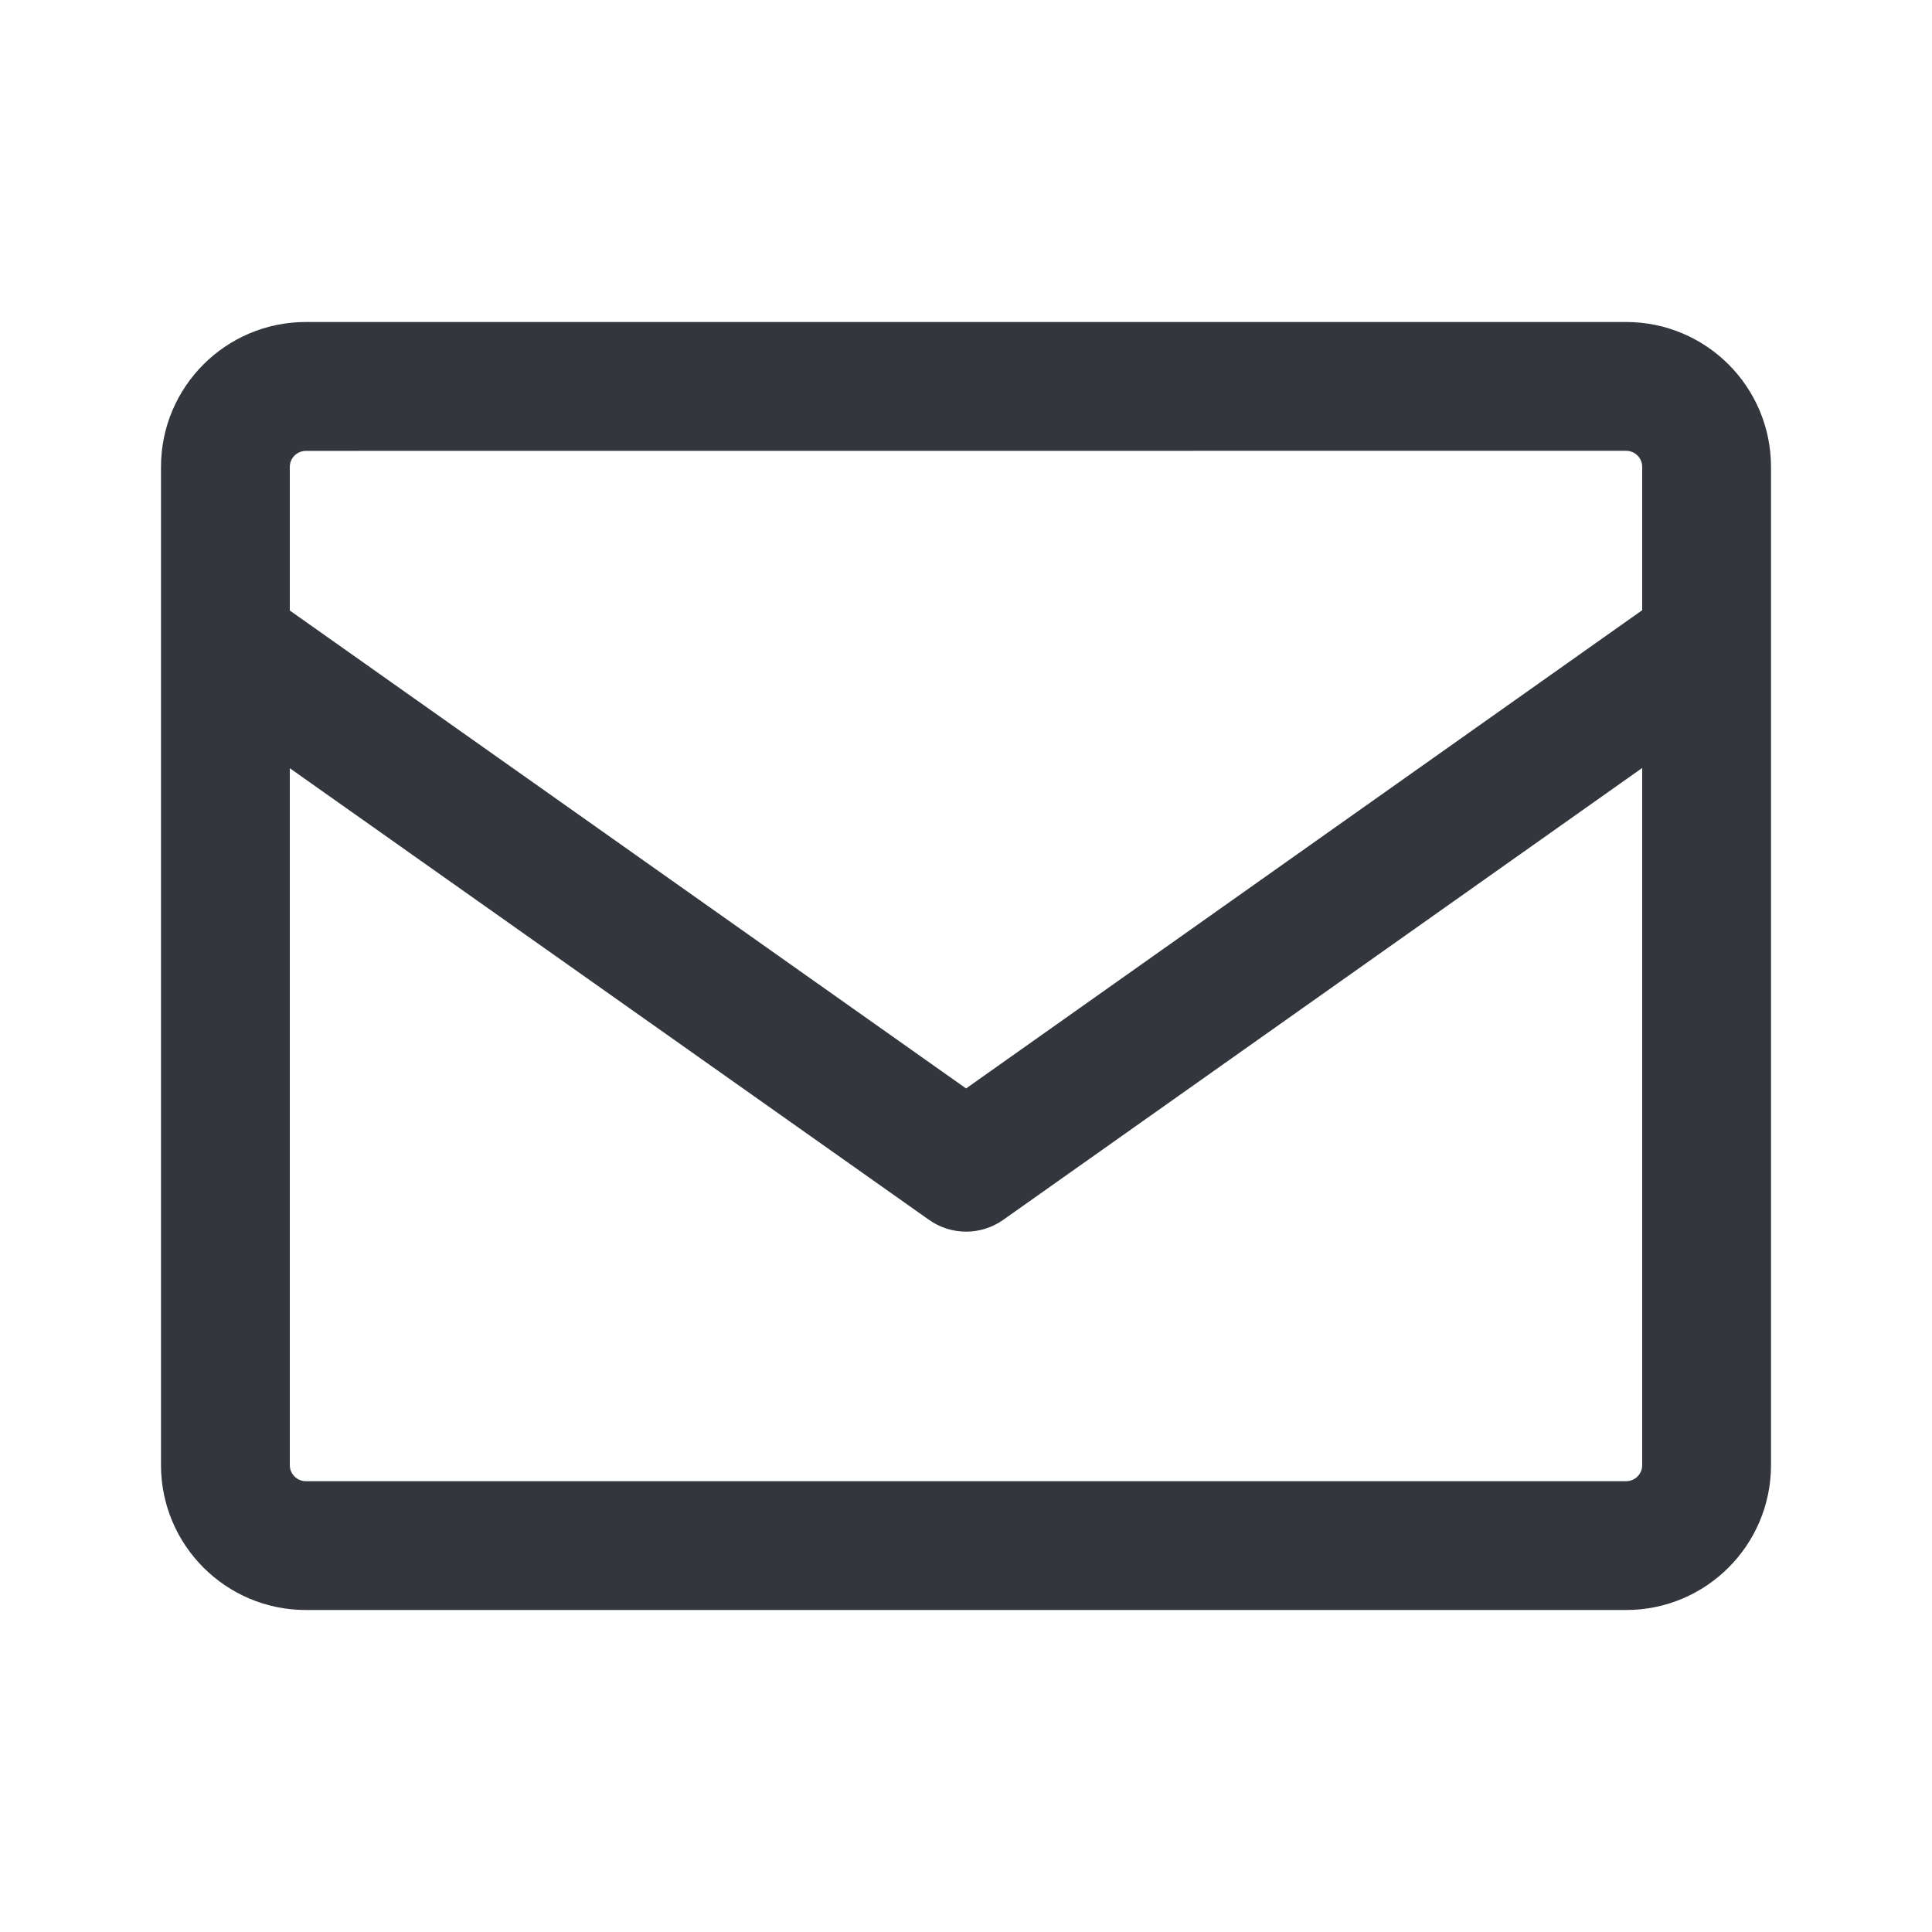
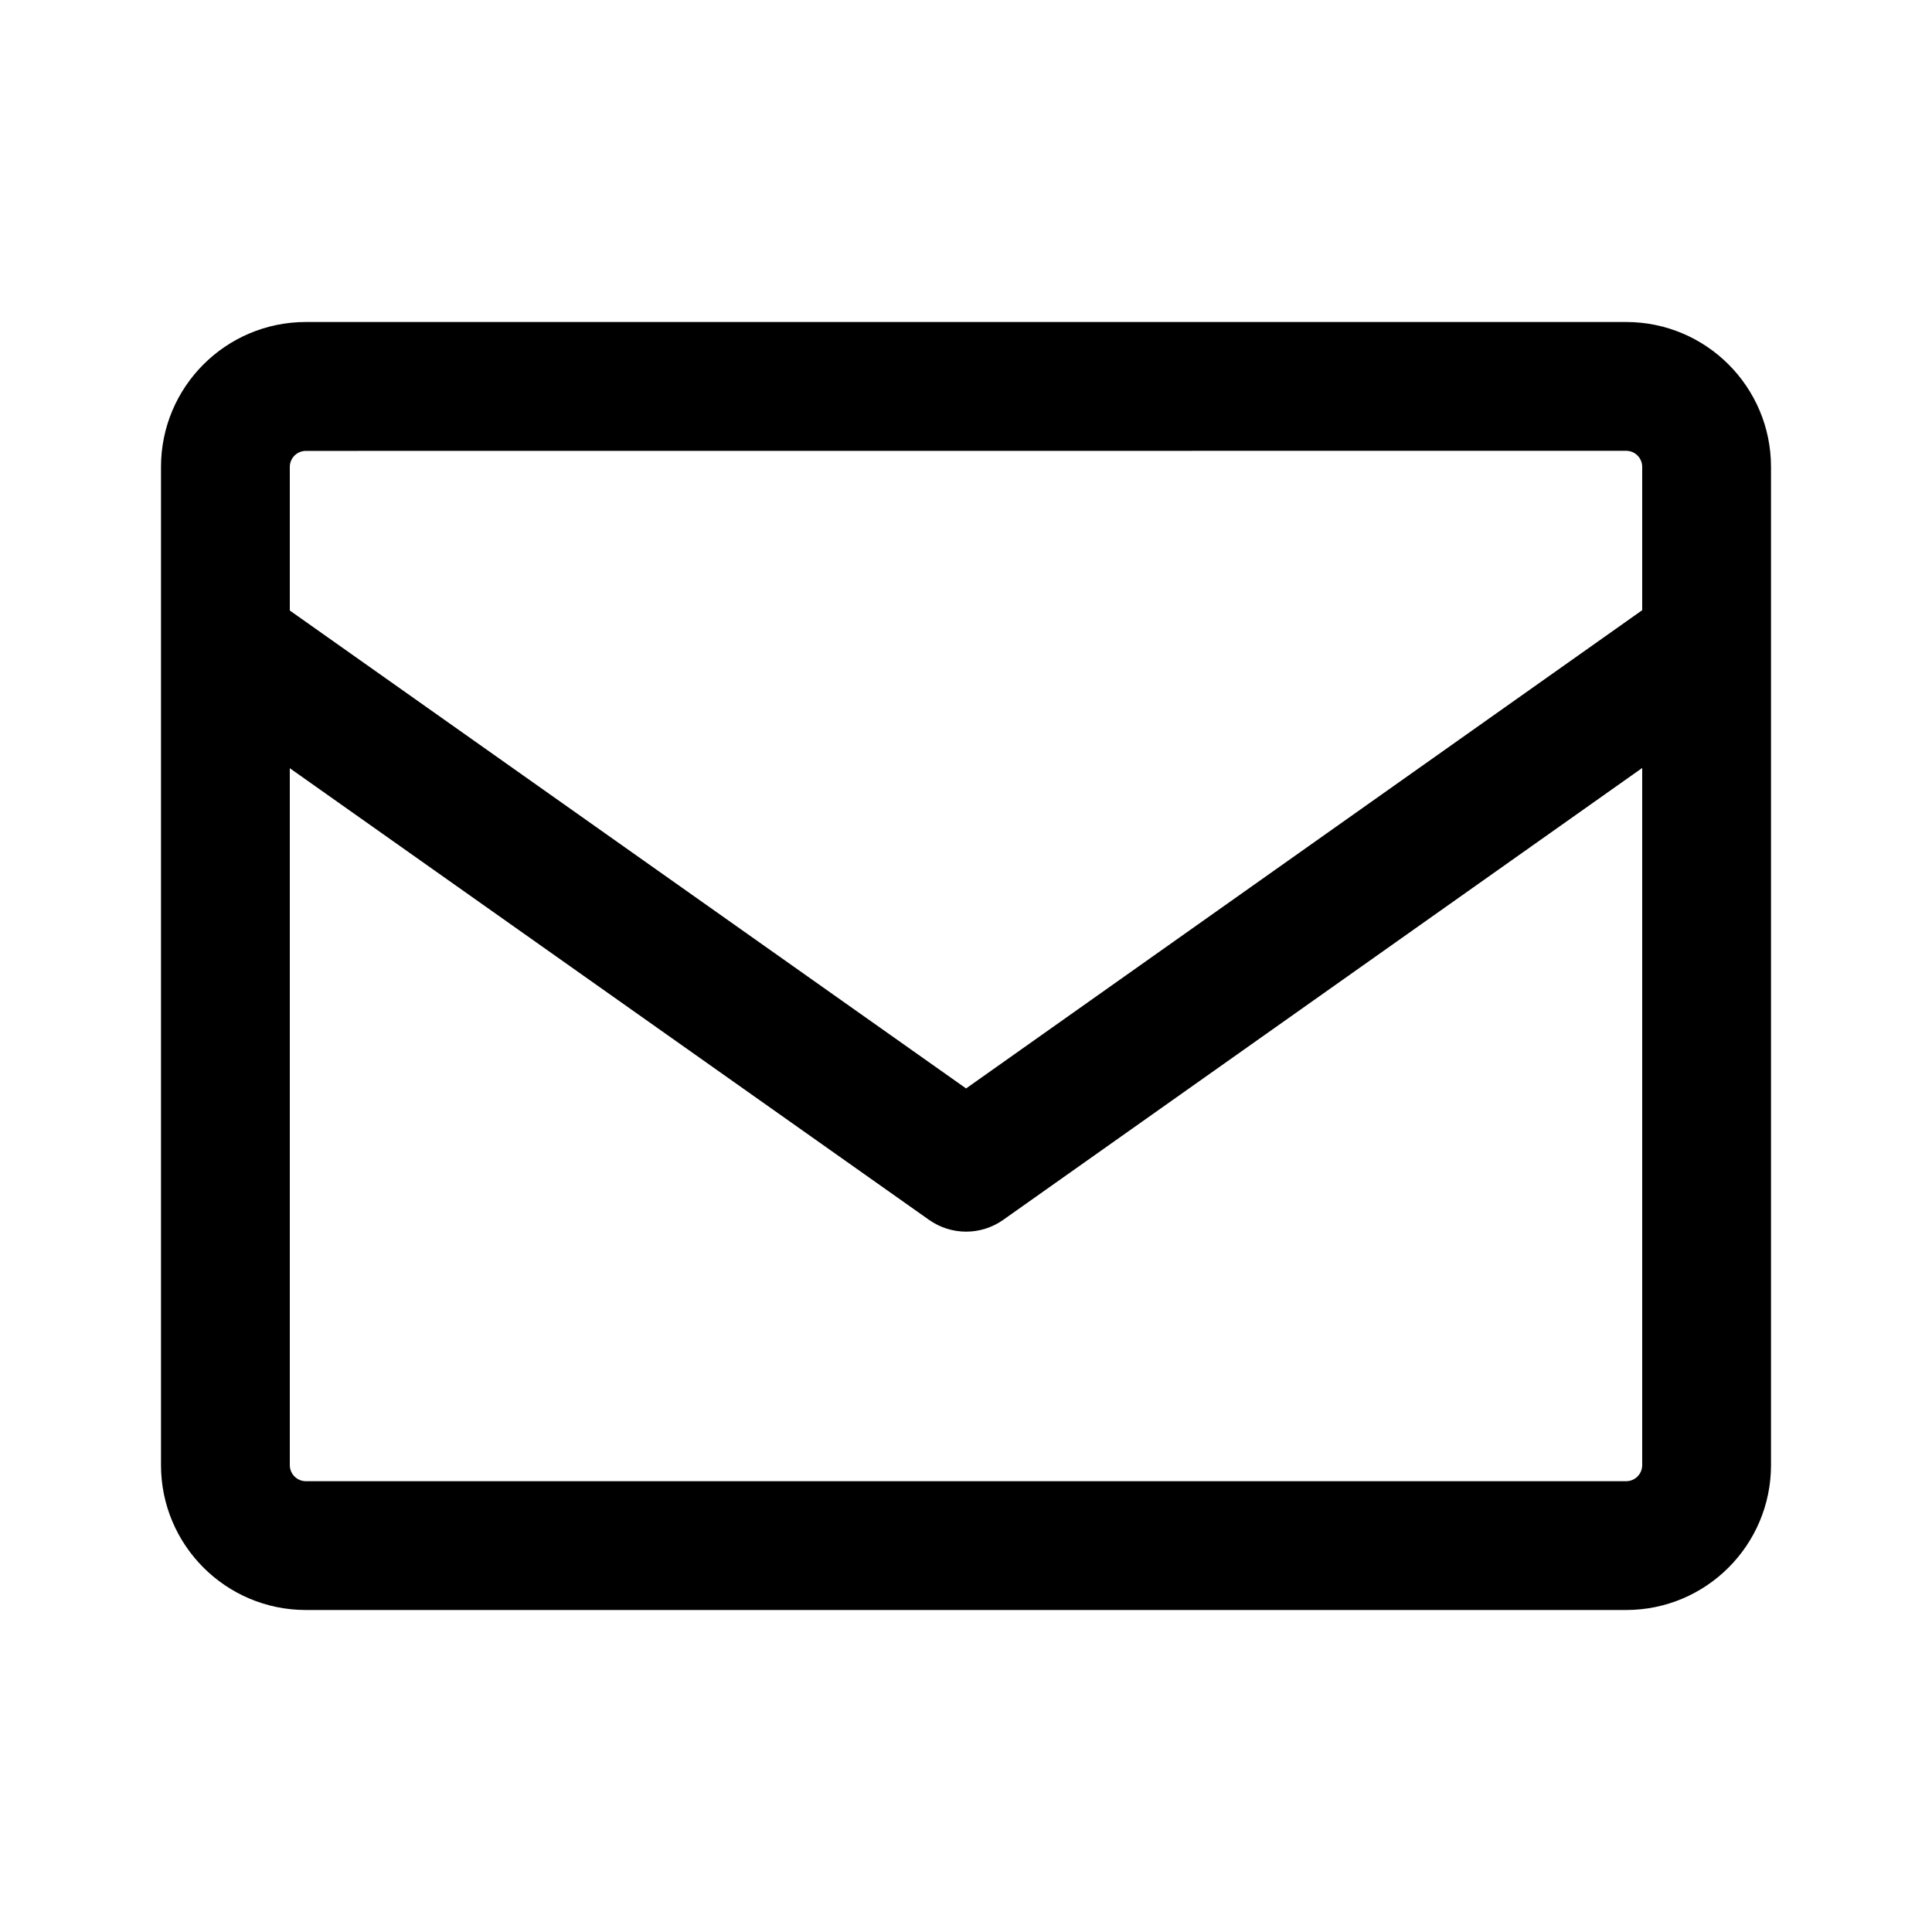
<svg xmlns="http://www.w3.org/2000/svg" width="24" height="24" viewBox="0 0 24 24" fill="none">
-   <path d="M20.2 4C21.194 4 22 4.806 22 5.8V18.2C22 19.194 21.194 20 20.2 20H3.8C2.806 20 2 19.194 2 18.2V5.8C2 4.806 2.806 4 3.8 4H20.2ZM12.463 15.153C12.186 15.349 11.817 15.349 11.54 15.153L3.6 9.543V18.2C3.6 18.311 3.69 18.4 3.8 18.4H20.2C20.311 18.4 20.4 18.311 20.4 18.2V9.54L12.463 15.153ZM3.8 5.601C3.69 5.601 3.6 5.69 3.6 5.8V7.584L12.001 13.521L20.4 7.58V5.8C20.4 5.689 20.311 5.6 20.2 5.6L3.8 5.601Z" fill="#33363D" />
+   <path d="M20.2 4C21.194 4 22 4.806 22 5.8V18.2C22 19.194 21.194 20 20.2 20H3.8C2.806 20 2 19.194 2 18.2V5.8C2 4.806 2.806 4 3.8 4H20.2ZM12.463 15.153C12.186 15.349 11.817 15.349 11.54 15.153L3.6 9.543V18.2C3.6 18.311 3.69 18.4 3.8 18.4H20.2C20.311 18.4 20.4 18.311 20.4 18.2V9.54L12.463 15.153ZM3.8 5.601C3.69 5.601 3.6 5.69 3.6 5.8V7.584L12.001 13.521L20.4 7.58V5.8C20.4 5.689 20.311 5.6 20.2 5.6L3.8 5.601Z" fill="currentColor" />
</svg>
